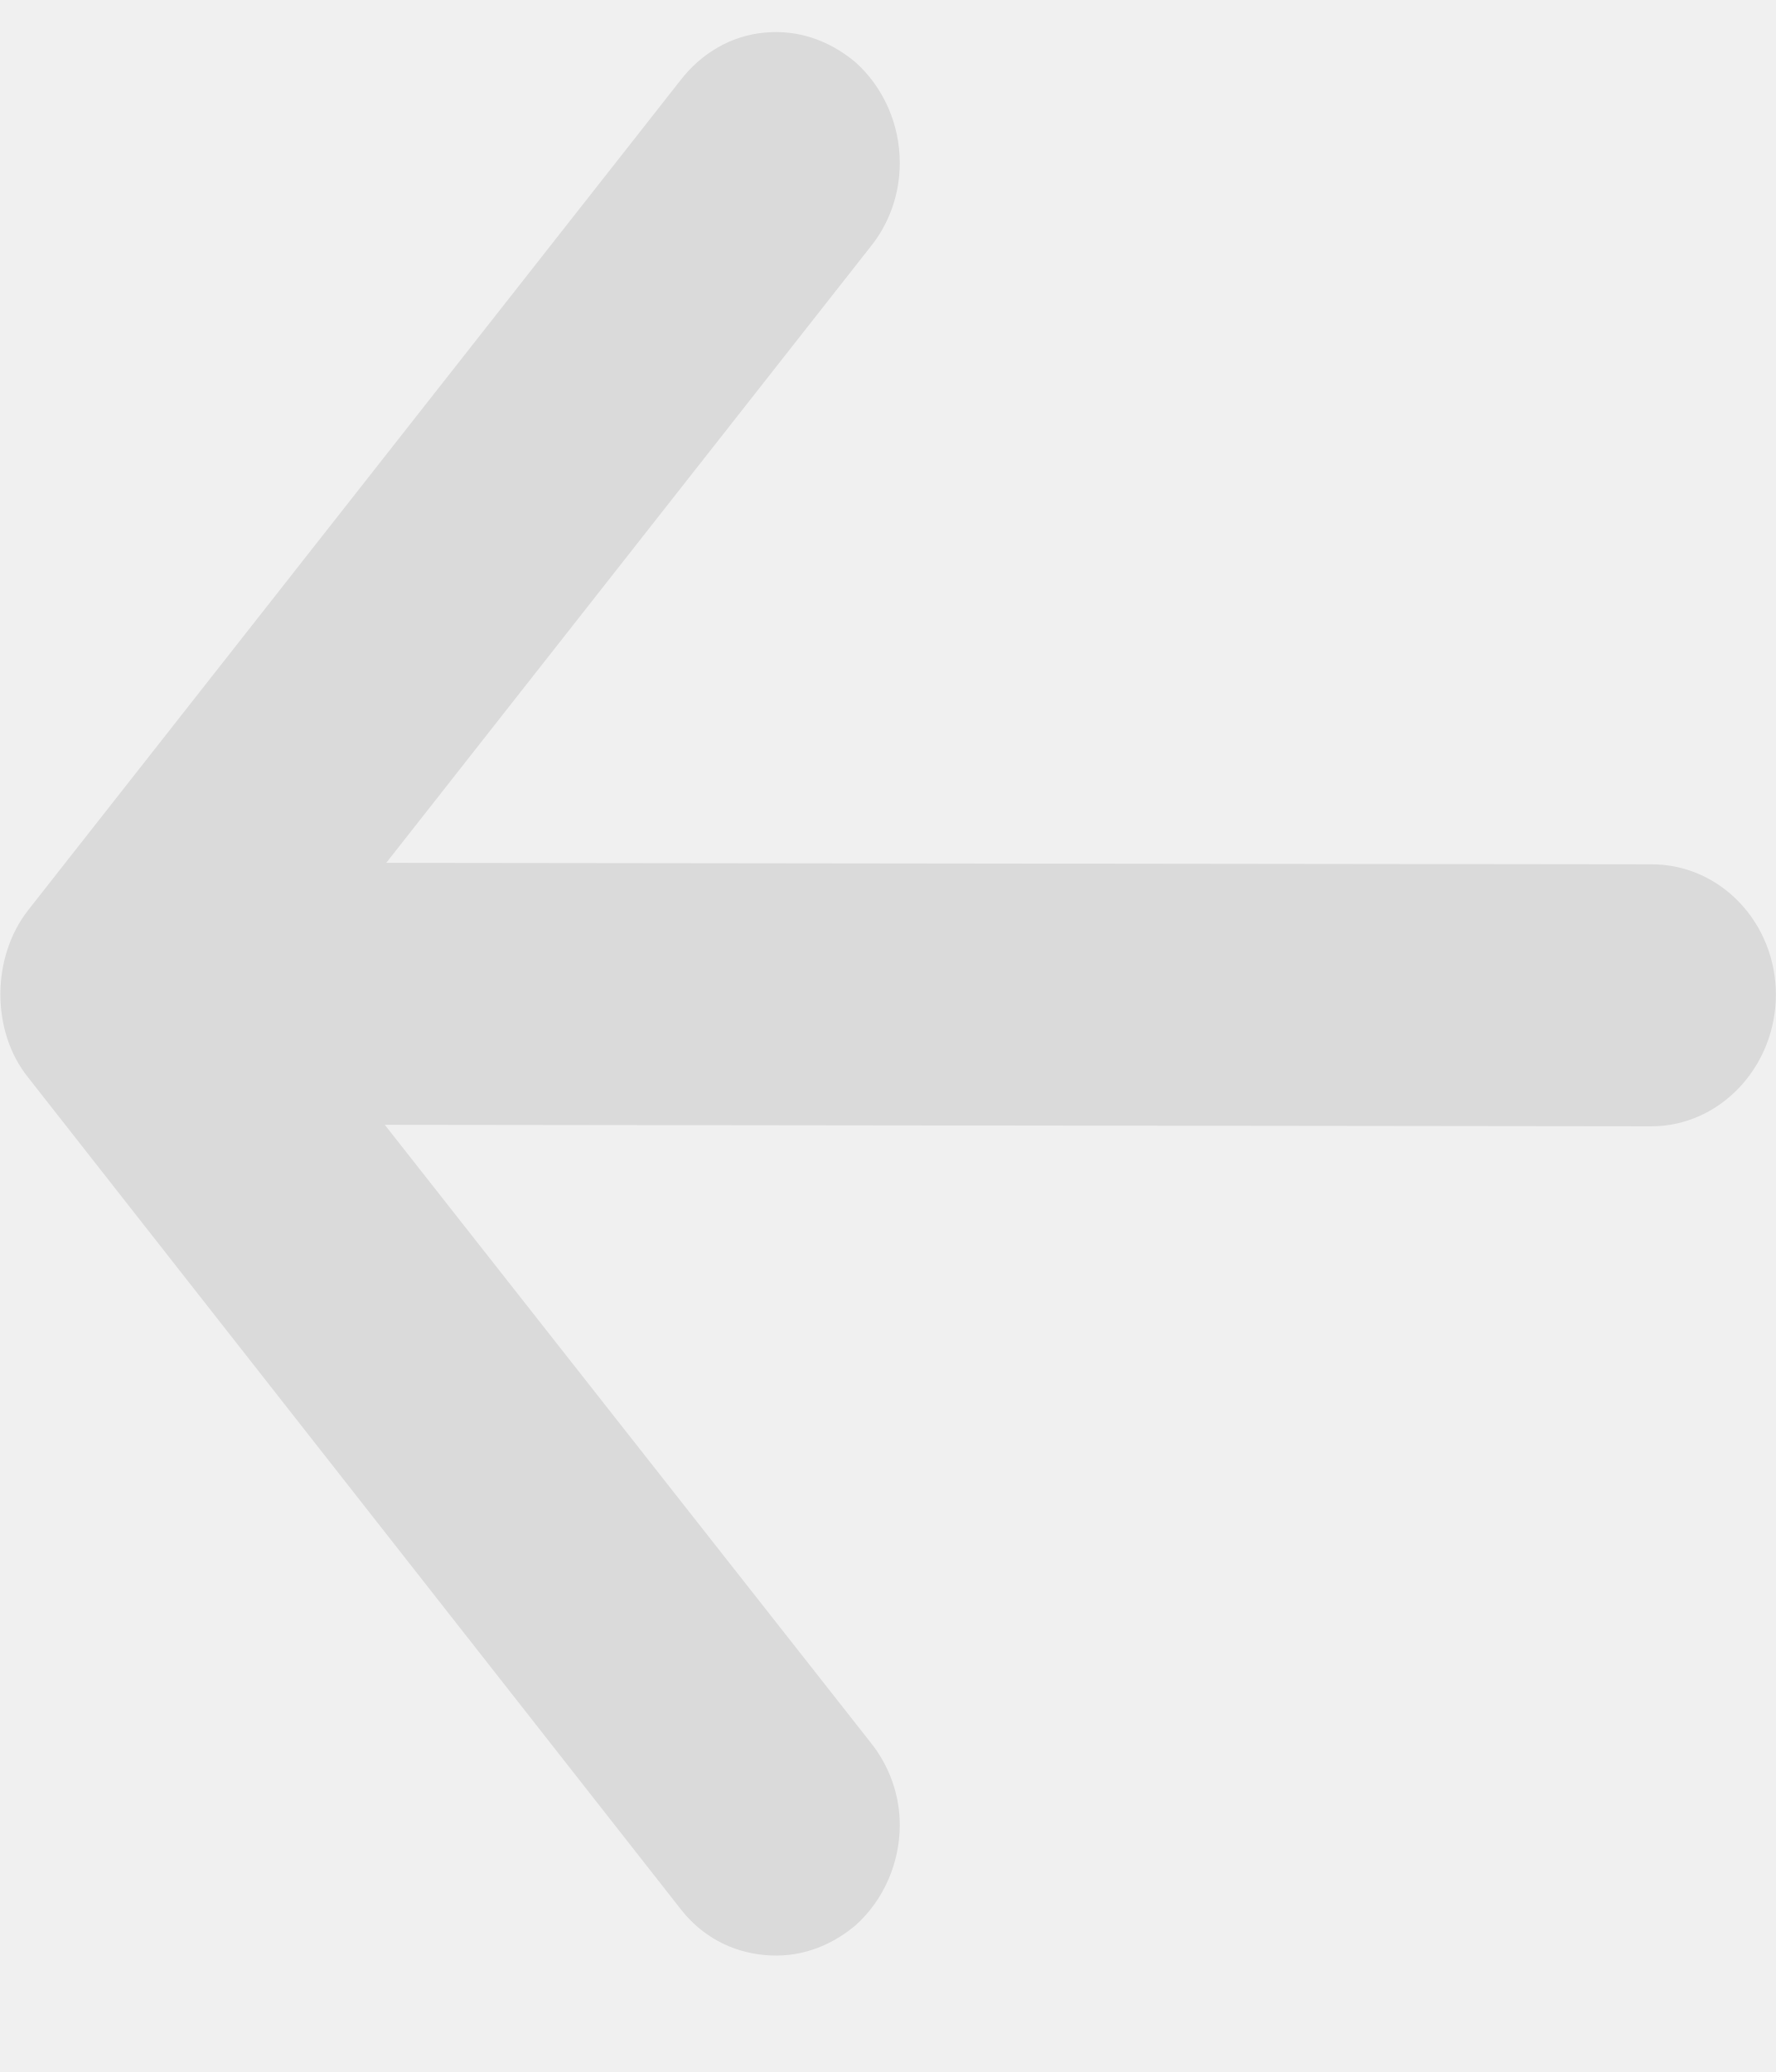
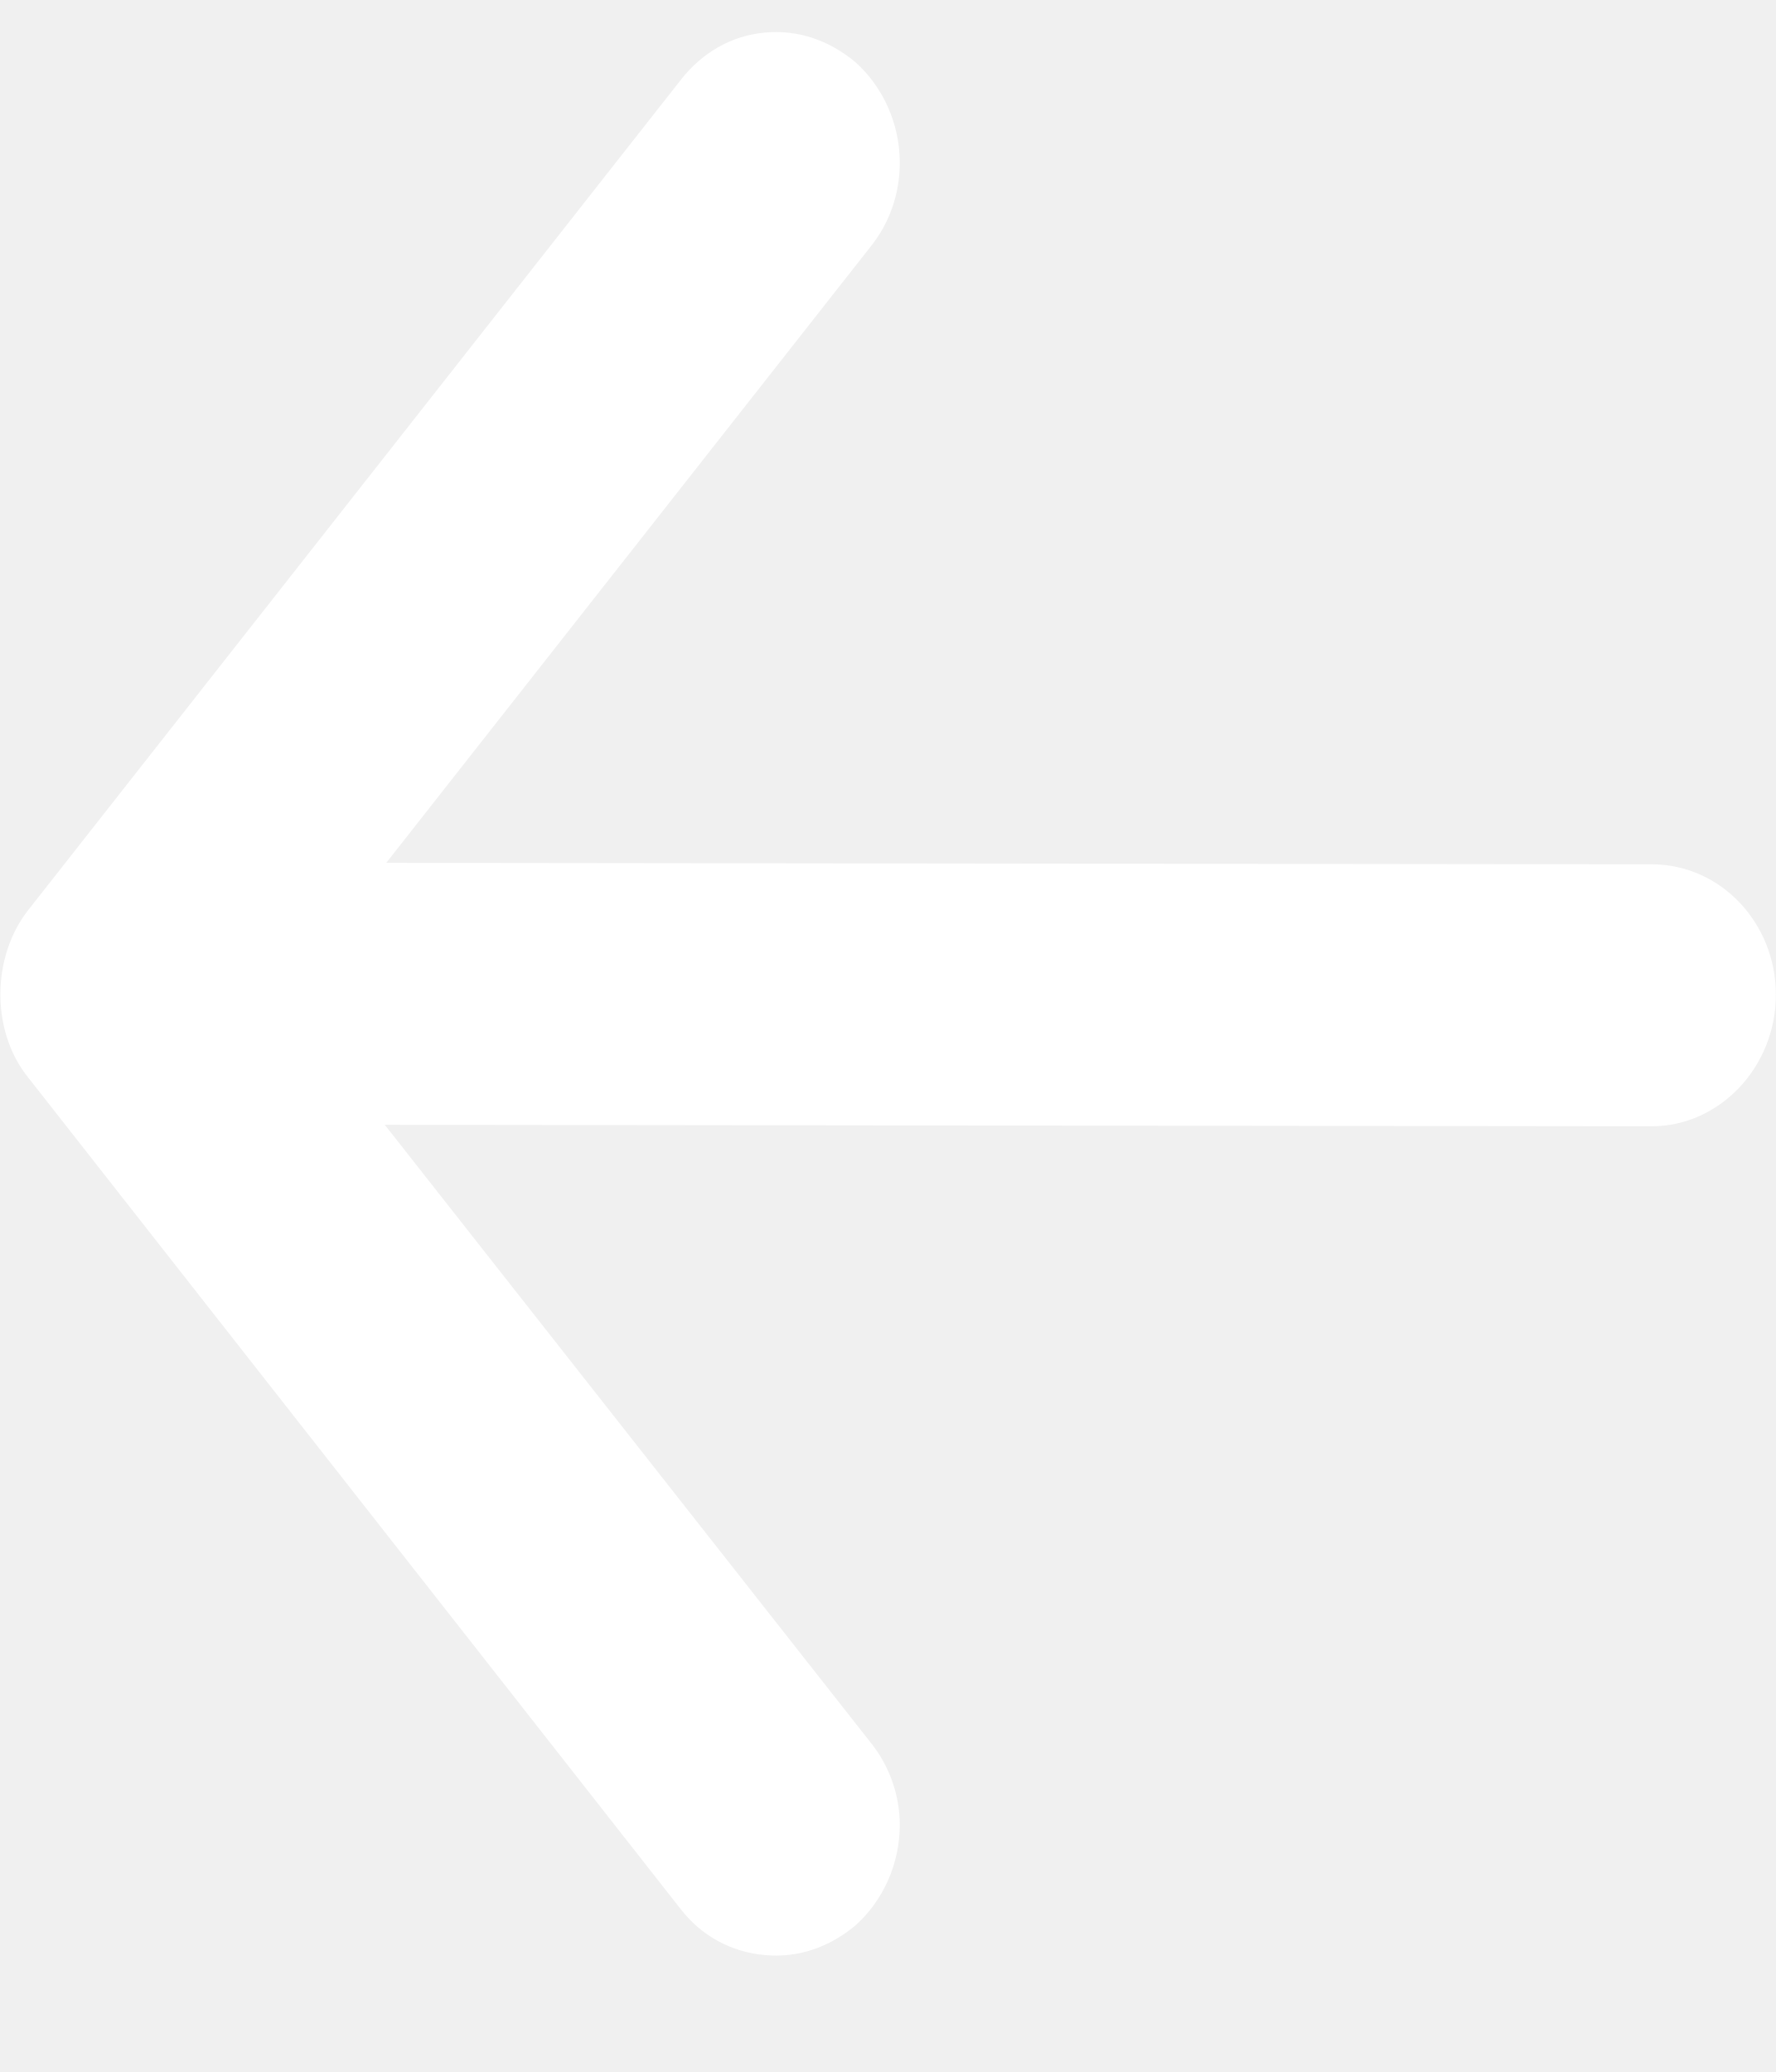
<svg xmlns="http://www.w3.org/2000/svg" height="14" width="12" viewBox="0 0 12 14">
-   <path fill="#dadada" fill-rule="evenodd" d="M 4.6 0.54 C 4.6 0.54 0.19 6.15 0.19 6.15 C -0.06 6.47 -0.06 6.97 0.19 7.28 C 0.19 7.28 4.6 12.9 4.6 12.9 C 4.74 13.08 4.94 13.19 5.17 13.21 C 5.39 13.23 5.6 13.16 5.78 13.01 C 5.97 12.84 6.08 12.59 6.08 12.33 C 6.08 12.13 6.01 11.93 5.88 11.77 C 5.88 11.77 2.6 7.6 2.6 7.6 C 2.6 7.6 11.16 7.61 11.16 7.61 C 11.62 7.61 12 7.21 12 6.72 C 12 6.72 12 6.72 12 6.72 C 12 6.24 11.63 5.84 11.16 5.84 C 11.16 5.84 2.61 5.83 2.61 5.83 C 2.61 5.83 5.88 1.67 5.88 1.67 C 6.01 1.51 6.08 1.31 6.08 1.1 C 6.08 0.84 5.97 0.59 5.78 0.42 C 5.6 0.27 5.39 0.2 5.17 0.22 C 4.94 0.24 4.74 0.36 4.6 0.54 Z" />
+   <path fill="#fff" fill-rule="evenodd" d="M 4.6 0.54 C 4.6 0.54 0.19 6.15 0.19 6.15 C -0.06 6.47 -0.06 6.97 0.19 7.28 C 0.19 7.28 4.6 12.9 4.6 12.9 C 4.74 13.08 4.94 13.19 5.17 13.21 C 5.39 13.23 5.6 13.16 5.78 13.01 C 5.97 12.84 6.08 12.59 6.08 12.33 C 6.08 12.13 6.01 11.93 5.88 11.77 C 5.88 11.77 2.6 7.6 2.6 7.6 C 2.6 7.6 11.16 7.61 11.16 7.61 C 11.62 7.61 12 7.21 12 6.72 C 12 6.72 12 6.72 12 6.72 C 12 6.24 11.63 5.84 11.16 5.84 C 11.16 5.84 2.61 5.83 2.61 5.83 C 2.61 5.83 5.88 1.67 5.88 1.67 C 6.01 1.51 6.08 1.31 6.08 1.1 C 6.08 0.84 5.97 0.59 5.78 0.42 C 5.6 0.27 5.39 0.2 5.17 0.22 C 4.94 0.24 4.74 0.36 4.6 0.54 Z" />
</svg>
